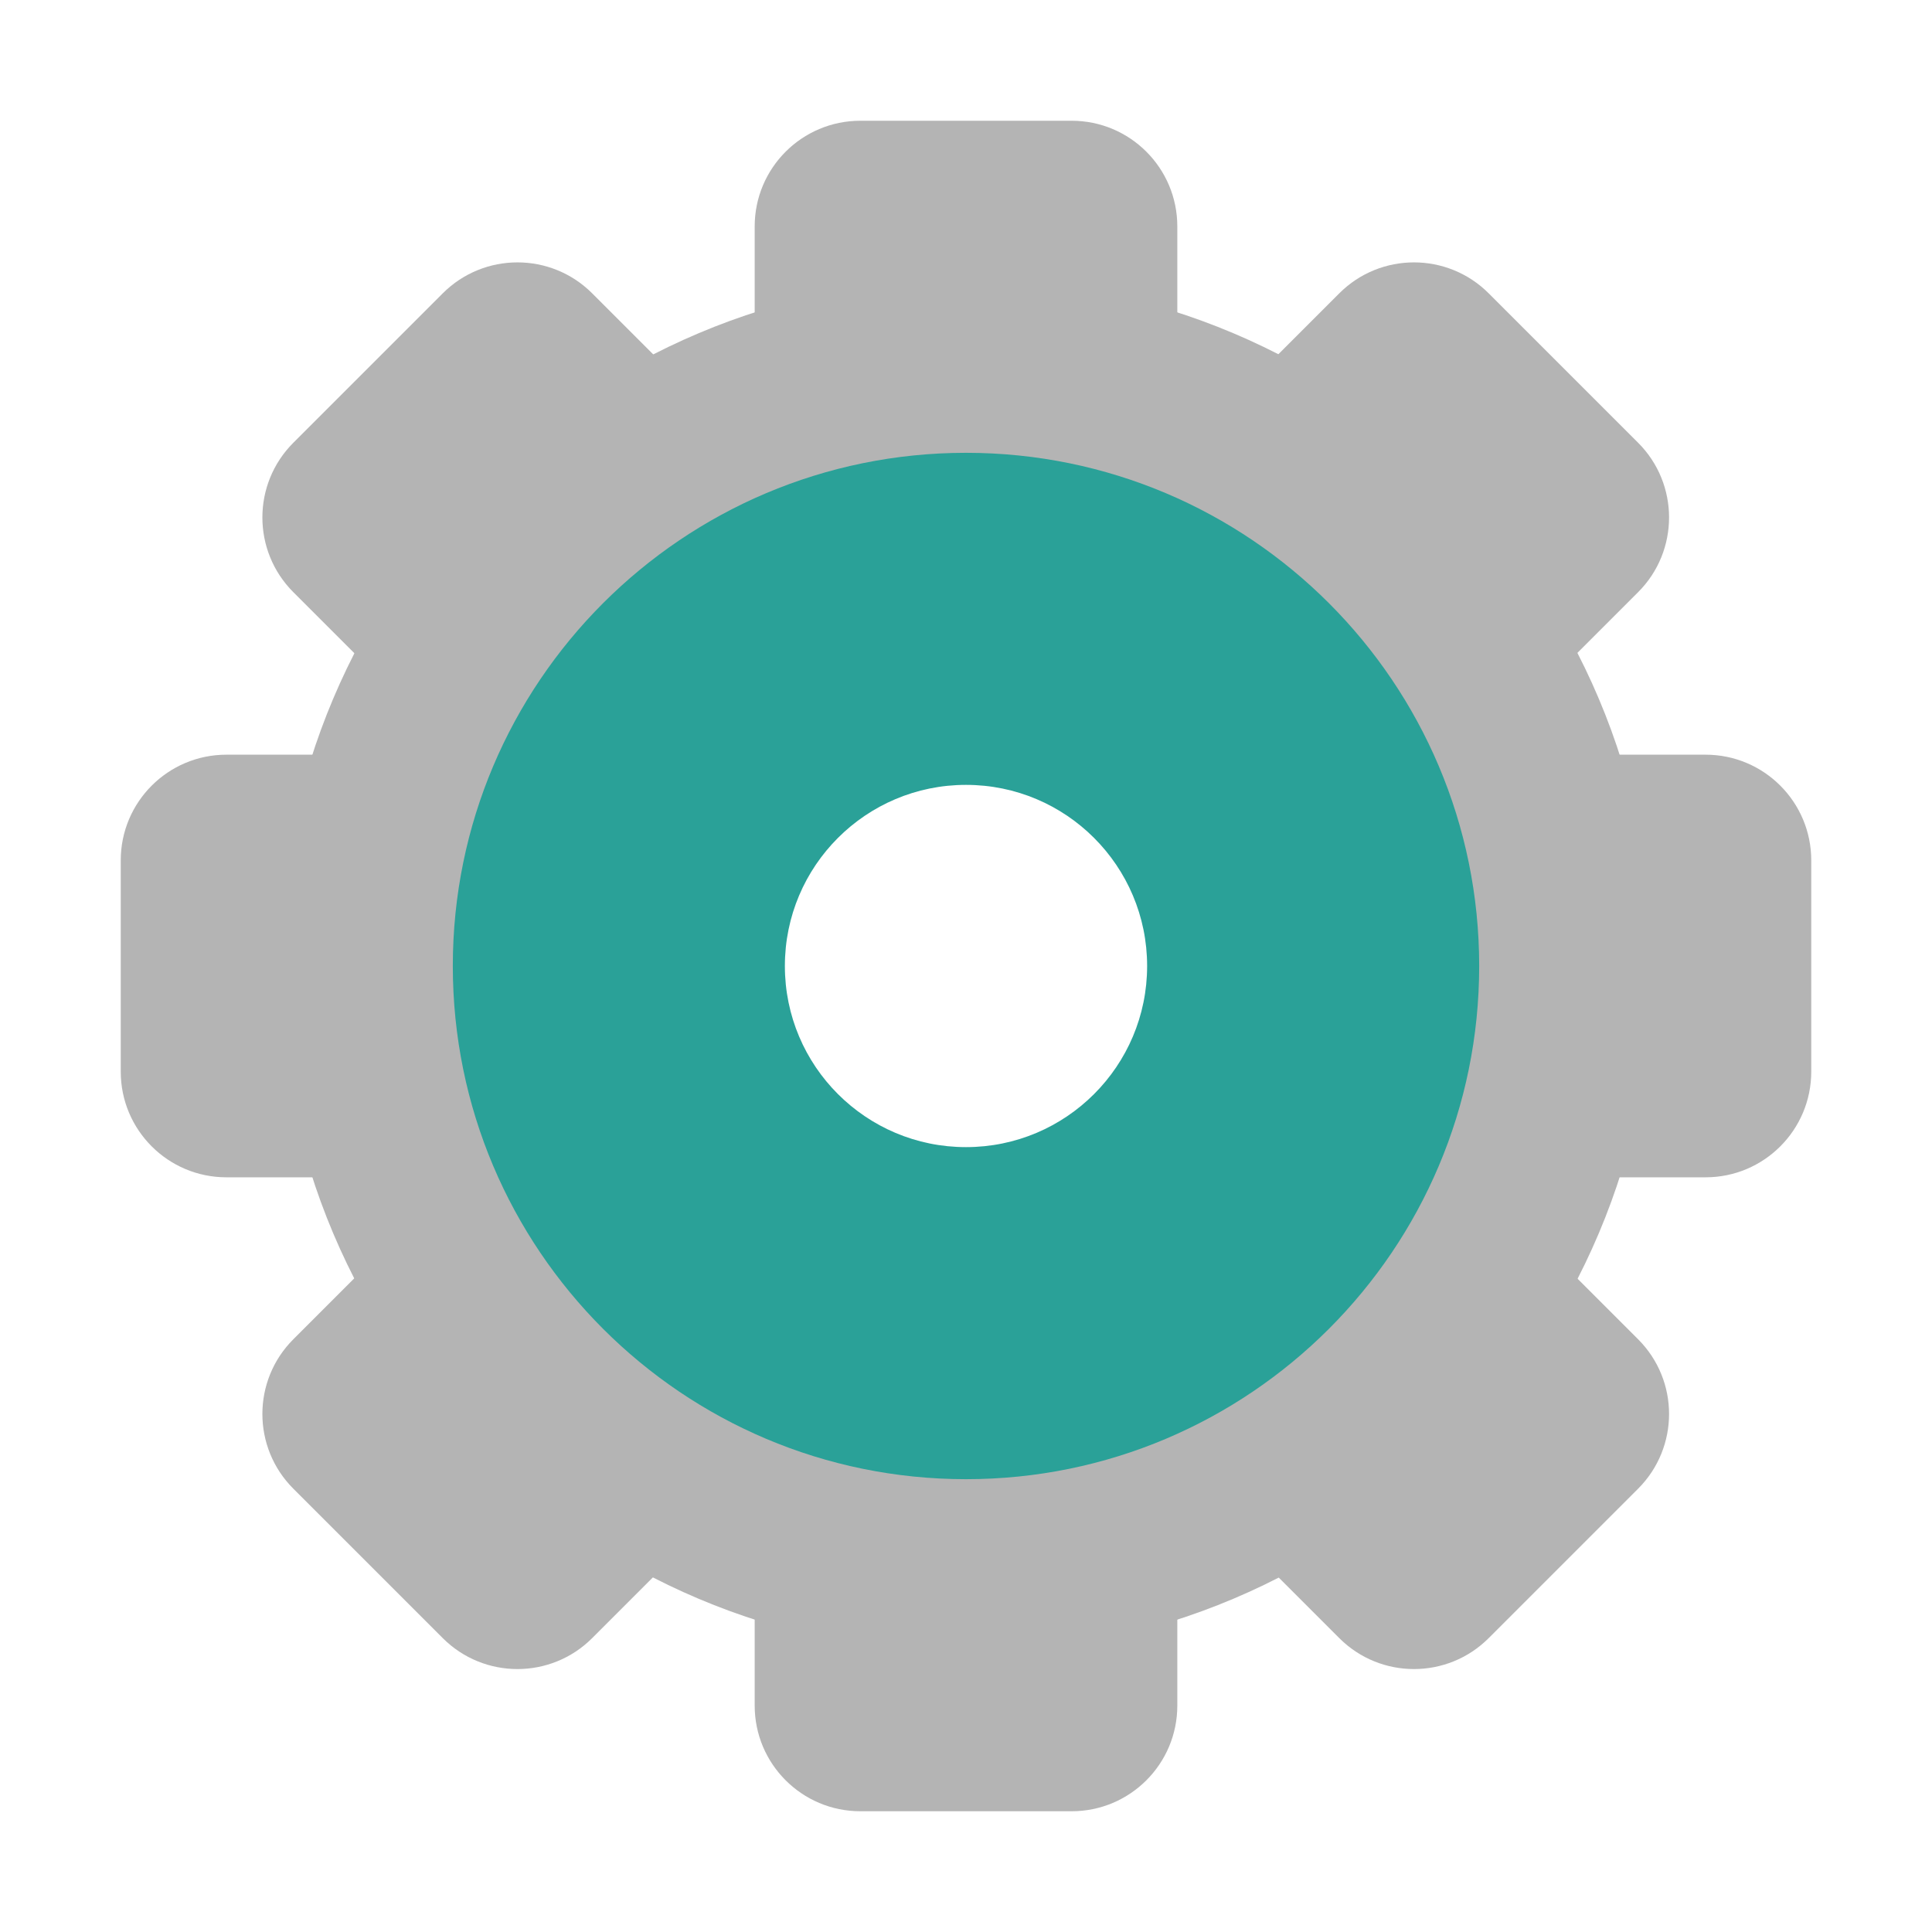
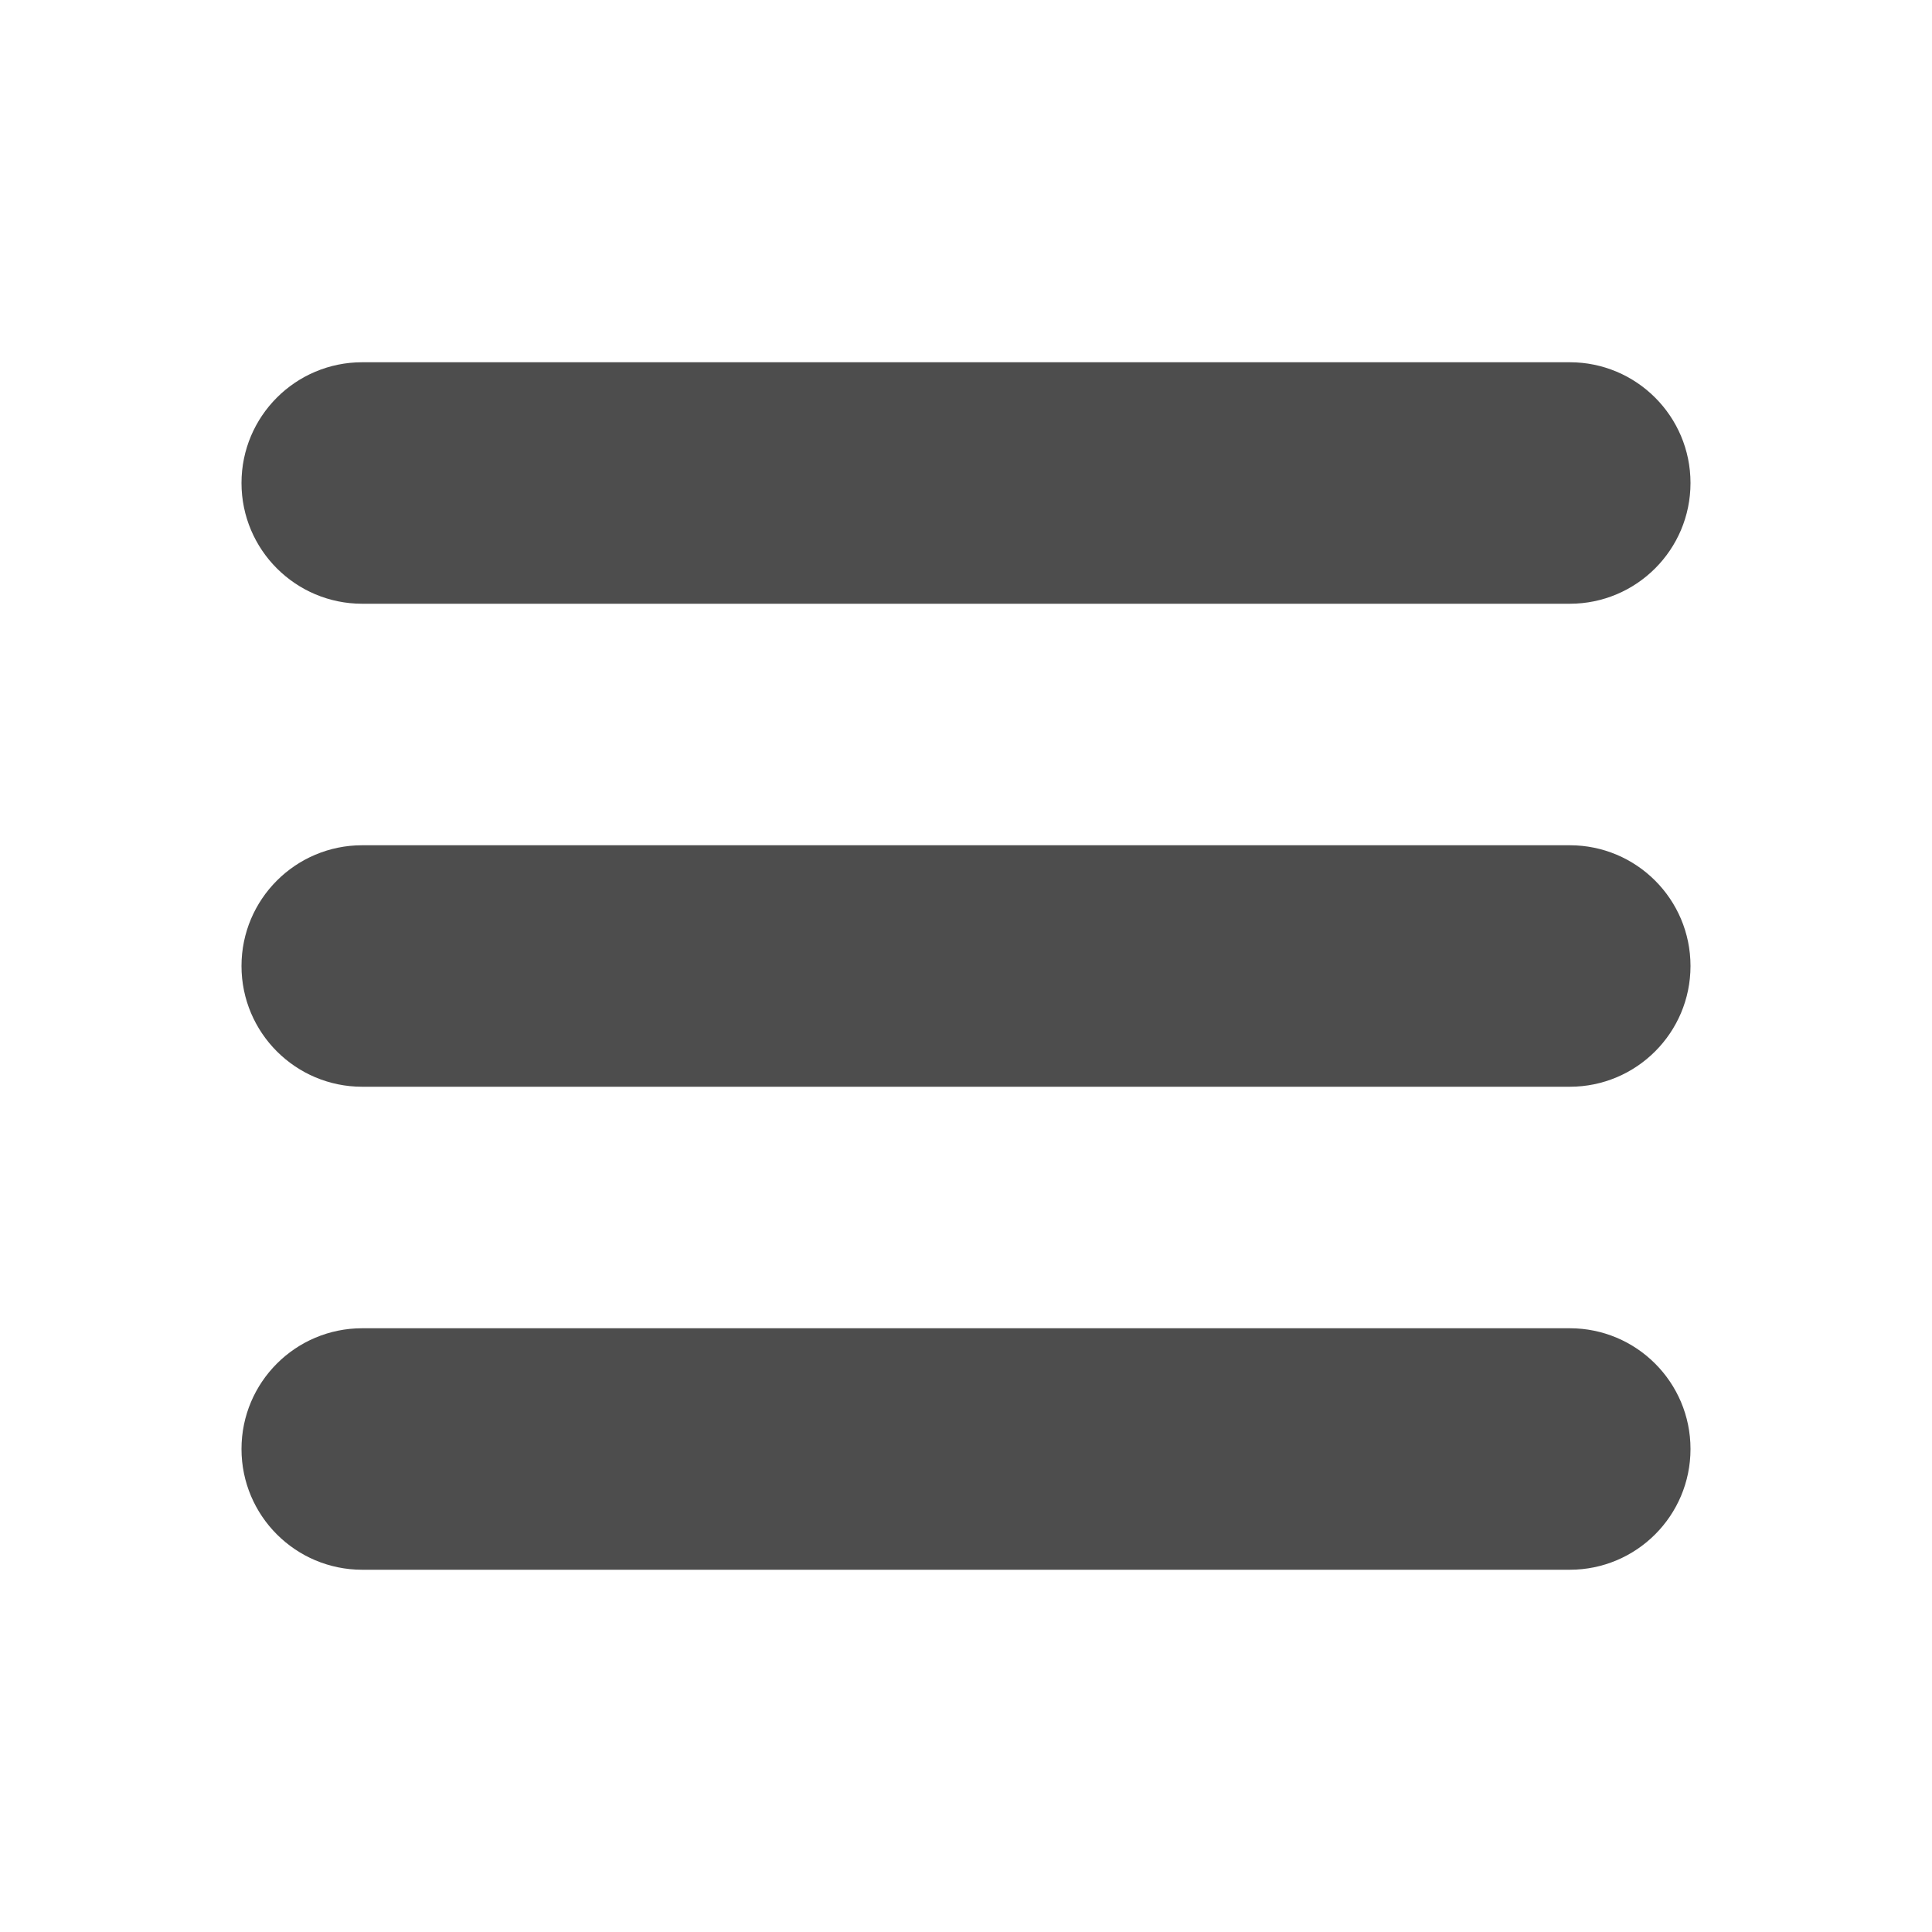
- <svg xmlns="http://www.w3.org/2000/svg" viewBox="0 0 32 32">
-   <g transform="matrix(1.75,0,0,1.75,2,2)">
-     <g>
-       <rect width="4" height="4" y="6" rx="1" style="fill:#b4b4b4;opacity:1;fill-opacity:1;" />
-       <rect rx="1" y="6" x="12" height="4" width="4" style="fill:#b4b4b4;opacity:1;fill-opacity:1;" />
-       <rect width="4" height="4" x="6" rx="1" style="fill:#b4b4b4;opacity:1;fill-opacity:1;" />
-       <rect rx="1" y="12" x="6" height="4" width="4" style="fill:#b4b4b4;opacity:1;fill-opacity:1;" />
-       <rect rx="1" y="-2" x="3.31" height="4" width="4" transform="matrix(0.7071068,0.7071068,-0.7071068,0.7071068,0,0)" style="fill:#b4b4b4;opacity:1;fill-opacity:1;" />
-       <rect width="4" height="4" x="15.31" y="-2" rx="1" transform="matrix(0.7071068,0.7071068,-0.7071068,0.7071068,0,0)" style="fill:#b4b4b4;opacity:1;fill-opacity:1;" />
-       <rect rx="1" y="-8" x="9.31" height="4" width="4" transform="matrix(0.7071068,0.7071068,-0.7071068,0.7071068,0,0)" style="fill:#b4b4b4;opacity:1;fill-opacity:1;" />
-       <rect width="4" height="4" x="9.31" y="4" rx="1" transform="matrix(0.7071068,0.7071068,-0.7071068,0.7071068,0,0)" style="fill:#b4b4b4;opacity:1;fill-opacity:1;" />
-       <path d="M 8 1.5 A 6.5 6.5 0 0 0 1.5 8 6.5 6.5 0 0 0 8 14.5 6.5 6.5 0 0 0 14.5 8 6.5 6.5 0 0 0 8 1.5 M 8 5 A 3 3 0 0 1 11 8 3 3 0 0 1 8 11 3 3 0 0 1 5 8 3 3 0 0 1 8 5" style="fill:#b4b4b4;opacity:1;fill-opacity:1;" />
-     </g>
+ <svg xmlns="http://www.w3.org/2000/svg" width="16" height="16" viewBox="0 0 16 16">
+   <style id="current-color-scheme" type="text/css">.ColorScheme-Text { color:#4d4d4d; }</style>
+   <g class="ColorScheme-Text" fill="currentColor">
+     <rect x="2" y="3" width="12" height="2" rx="1" />
+     <rect x="2" y="7" width="12" height="2" rx="1" />
+     <rect x="2" y="11" width="12" height="2" rx="1" />
  </g>
-   <path d="M 16 7.5 A 8.5 8.5 0 0 0 7.5 16 A 8.5 8.5 0 0 0 16 24.5 A 8.5 8.5 0 0 0 24.5 16 A 8.5 8.5 0 0 0 16 7.5 z M 16 13 A 3 3 0 0 1 19 16 A 3 3 0 0 1 16 19 A 3 3 0 0 1 13 16 A 3 3 0 0 1 16 13 z" style="fill:#2aa198;opacity:1;fill-opacity:1;" />
</svg>
